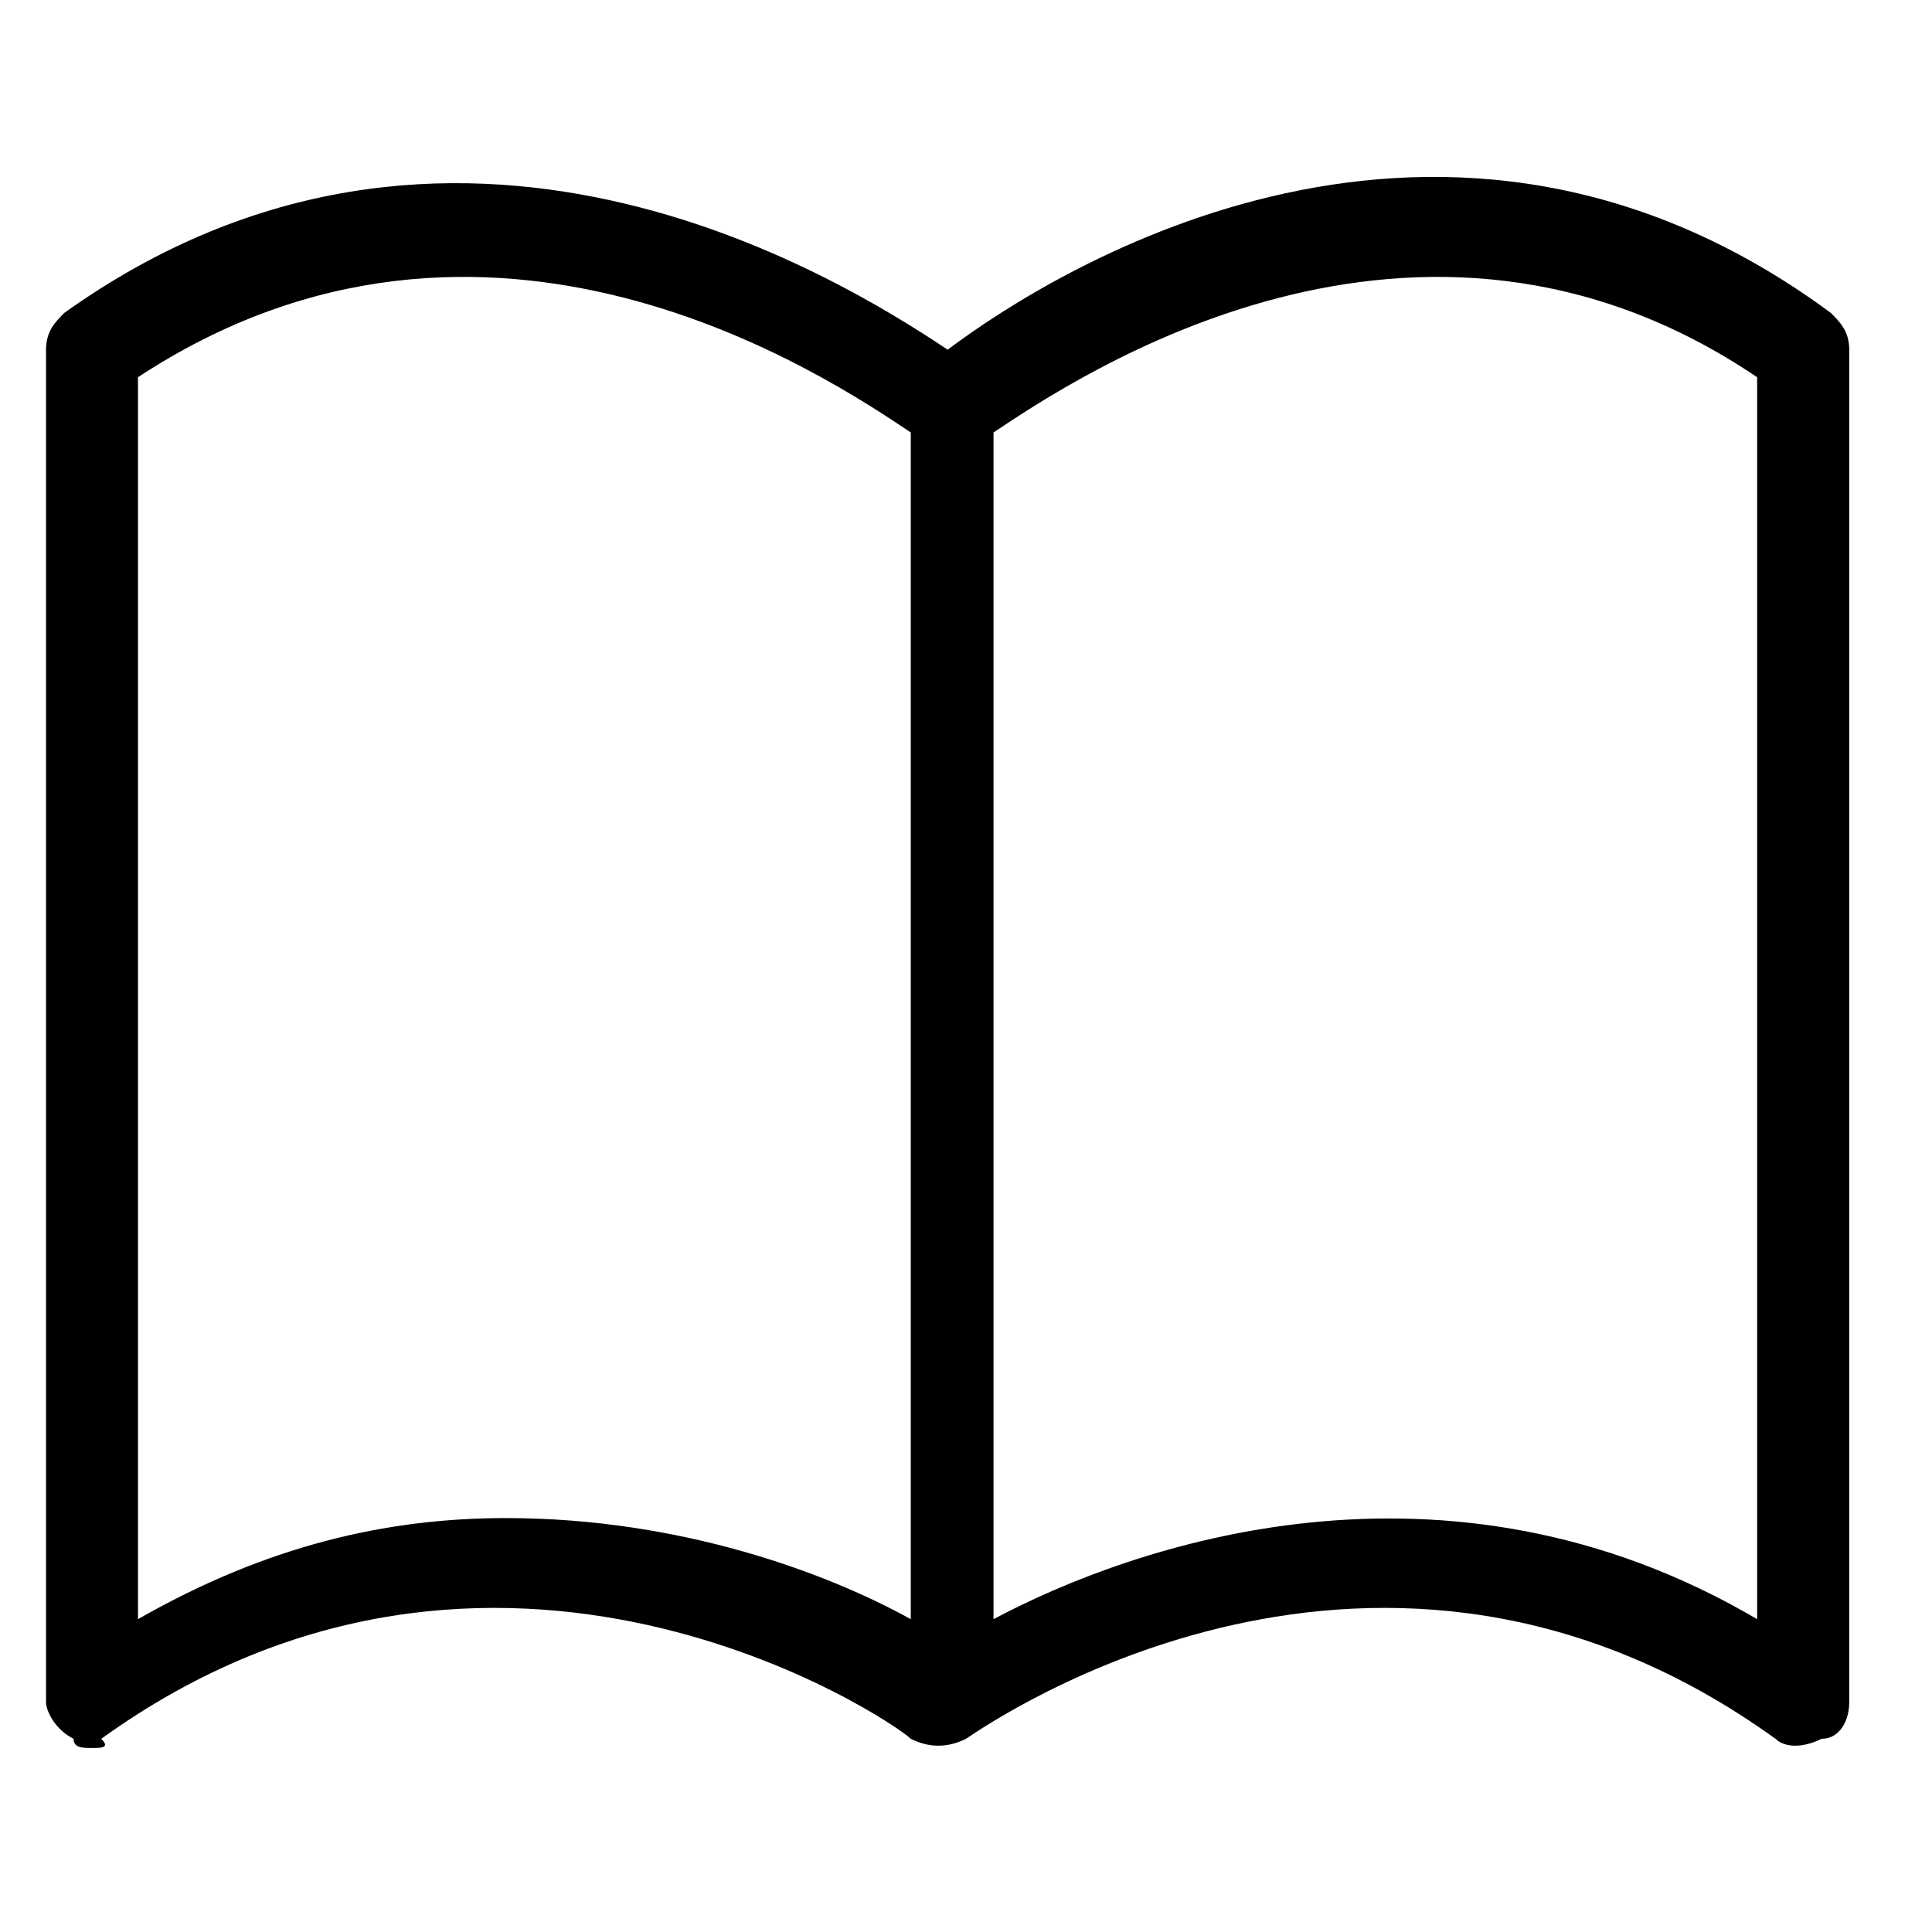
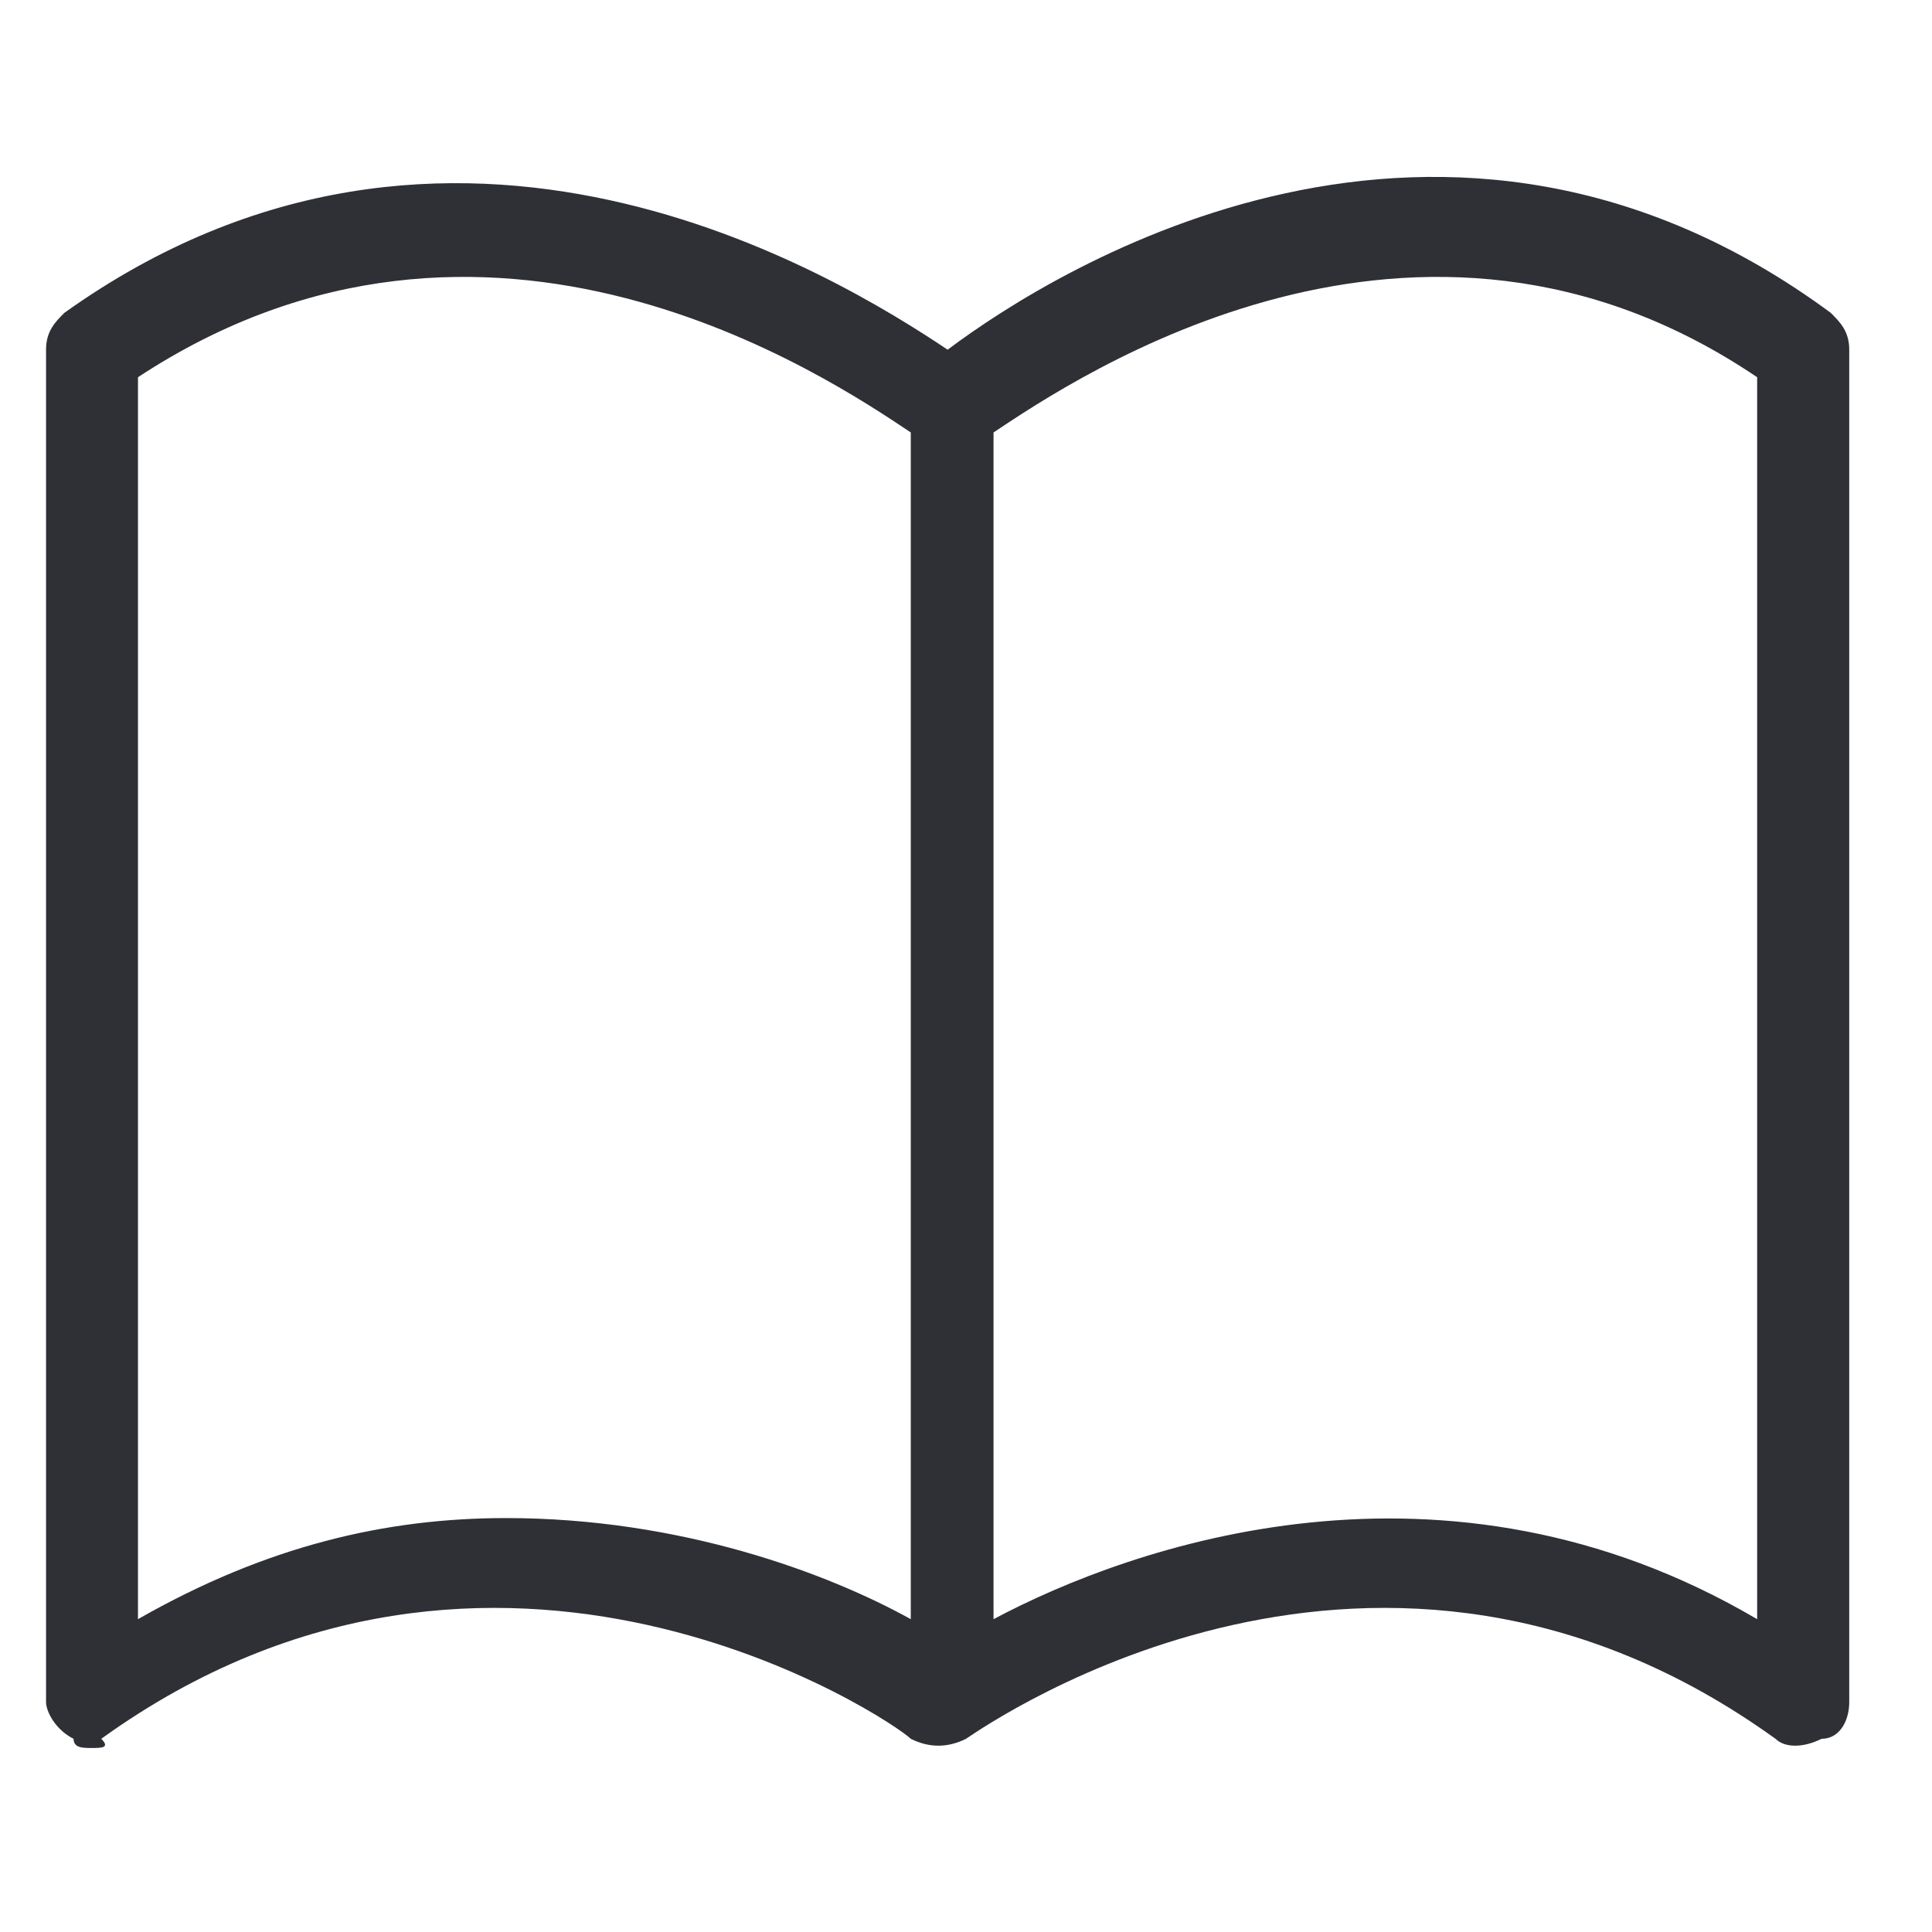
- <svg xmlns="http://www.w3.org/2000/svg" viewBox="0 0 12 12" fill="currentColor">
-   <path d="M0.571 10.857C0.514 10.857 0.457 10.857 0.457 10.8C0.343 10.743 0.286 10.629 0.286 10.572V2.172C0.286 2.057 0.343 2 0.4 1.943C2.8 0.229 5.2 1.714 5.886 2.172C6.571 1.657 8.971 0.172 11.371 1.943C11.428 2 11.486 2.057 11.486 2.172V10.572C11.486 10.686 11.428 10.8 11.314 10.8C11.2 10.857 11.086 10.857 11.028 10.8C8.571 9.029 6.171 10.686 6 10.8C5.886 10.857 5.771 10.857 5.657 10.8C5.543 10.686 3.086 9.029 0.629 10.8C0.686 10.857 0.629 10.857 0.571 10.857ZM6.171 2.686V10.057C7.029 9.6 8.971 8.914 10.914 10.057V2.343C8.8 0.914 6.686 2.343 6.171 2.686ZM3.143 9.429C4.229 9.429 5.143 9.772 5.657 10.057V2.686C5.143 2.343 3.029 0.914 0.857 2.343V10.057C1.657 9.6 2.4 9.429 3.143 9.429Z" />
+ <svg xmlns="http://www.w3.org/2000/svg" width="12" height="12" viewBox="0 0 12 12" fill="none">
+   <path d="M0.571 10.857C0.514 10.857 0.457 10.857 0.457 10.8C0.343 10.743 0.286 10.629 0.286 10.572V2.172C0.286 2.057 0.343 2 0.4 1.943C2.8 0.229 5.2 1.714 5.886 2.172C6.571 1.657 8.971 0.172 11.371 1.943C11.428 2 11.486 2.057 11.486 2.172V10.572C11.486 10.686 11.428 10.8 11.314 10.8C11.2 10.857 11.086 10.857 11.028 10.8C8.571 9.029 6.171 10.686 6 10.8C5.886 10.857 5.771 10.857 5.657 10.8C5.543 10.686 3.086 9.029 0.629 10.8C0.686 10.857 0.629 10.857 0.571 10.857ZM6.171 2.686V10.057C7.029 9.6 8.971 8.914 10.914 10.057V2.343C8.8 0.914 6.686 2.343 6.171 2.686ZM3.143 9.429C4.229 9.429 5.143 9.772 5.657 10.057V2.686C5.143 2.343 3.029 0.914 0.857 2.343V10.057C1.657 9.6 2.4 9.429 3.143 9.429Z" fill="#2E3036" />
</svg>
